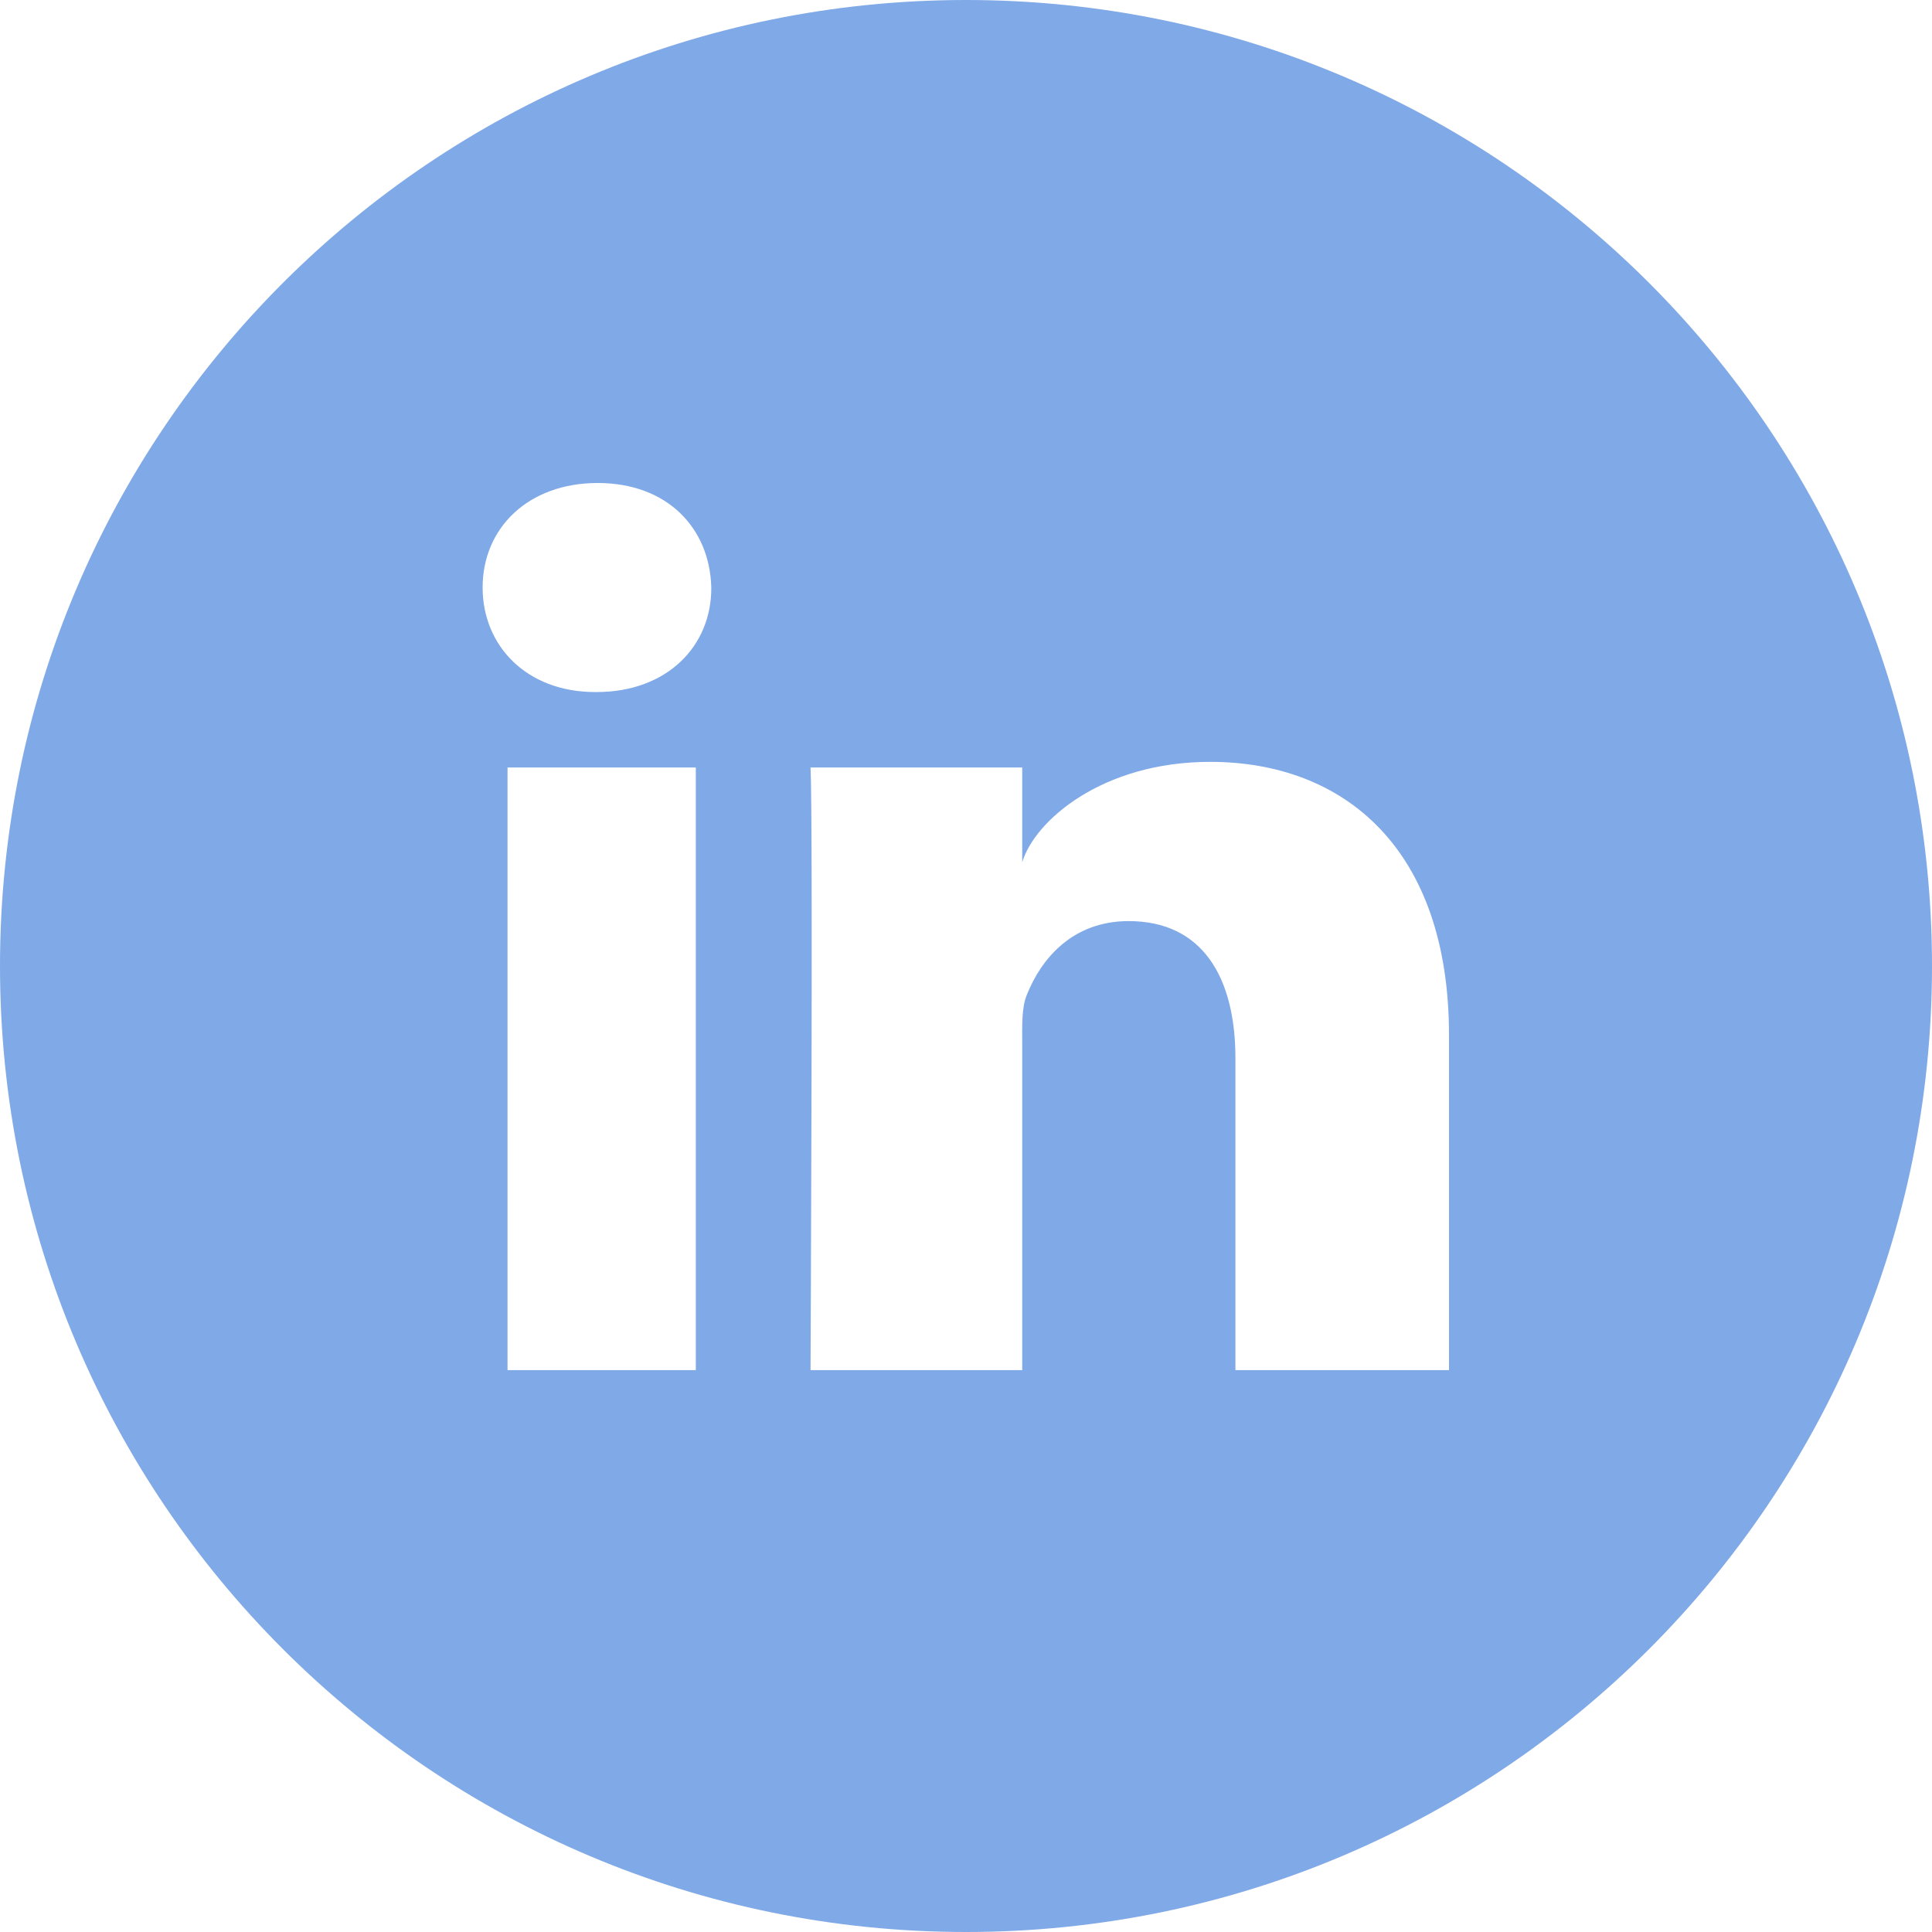
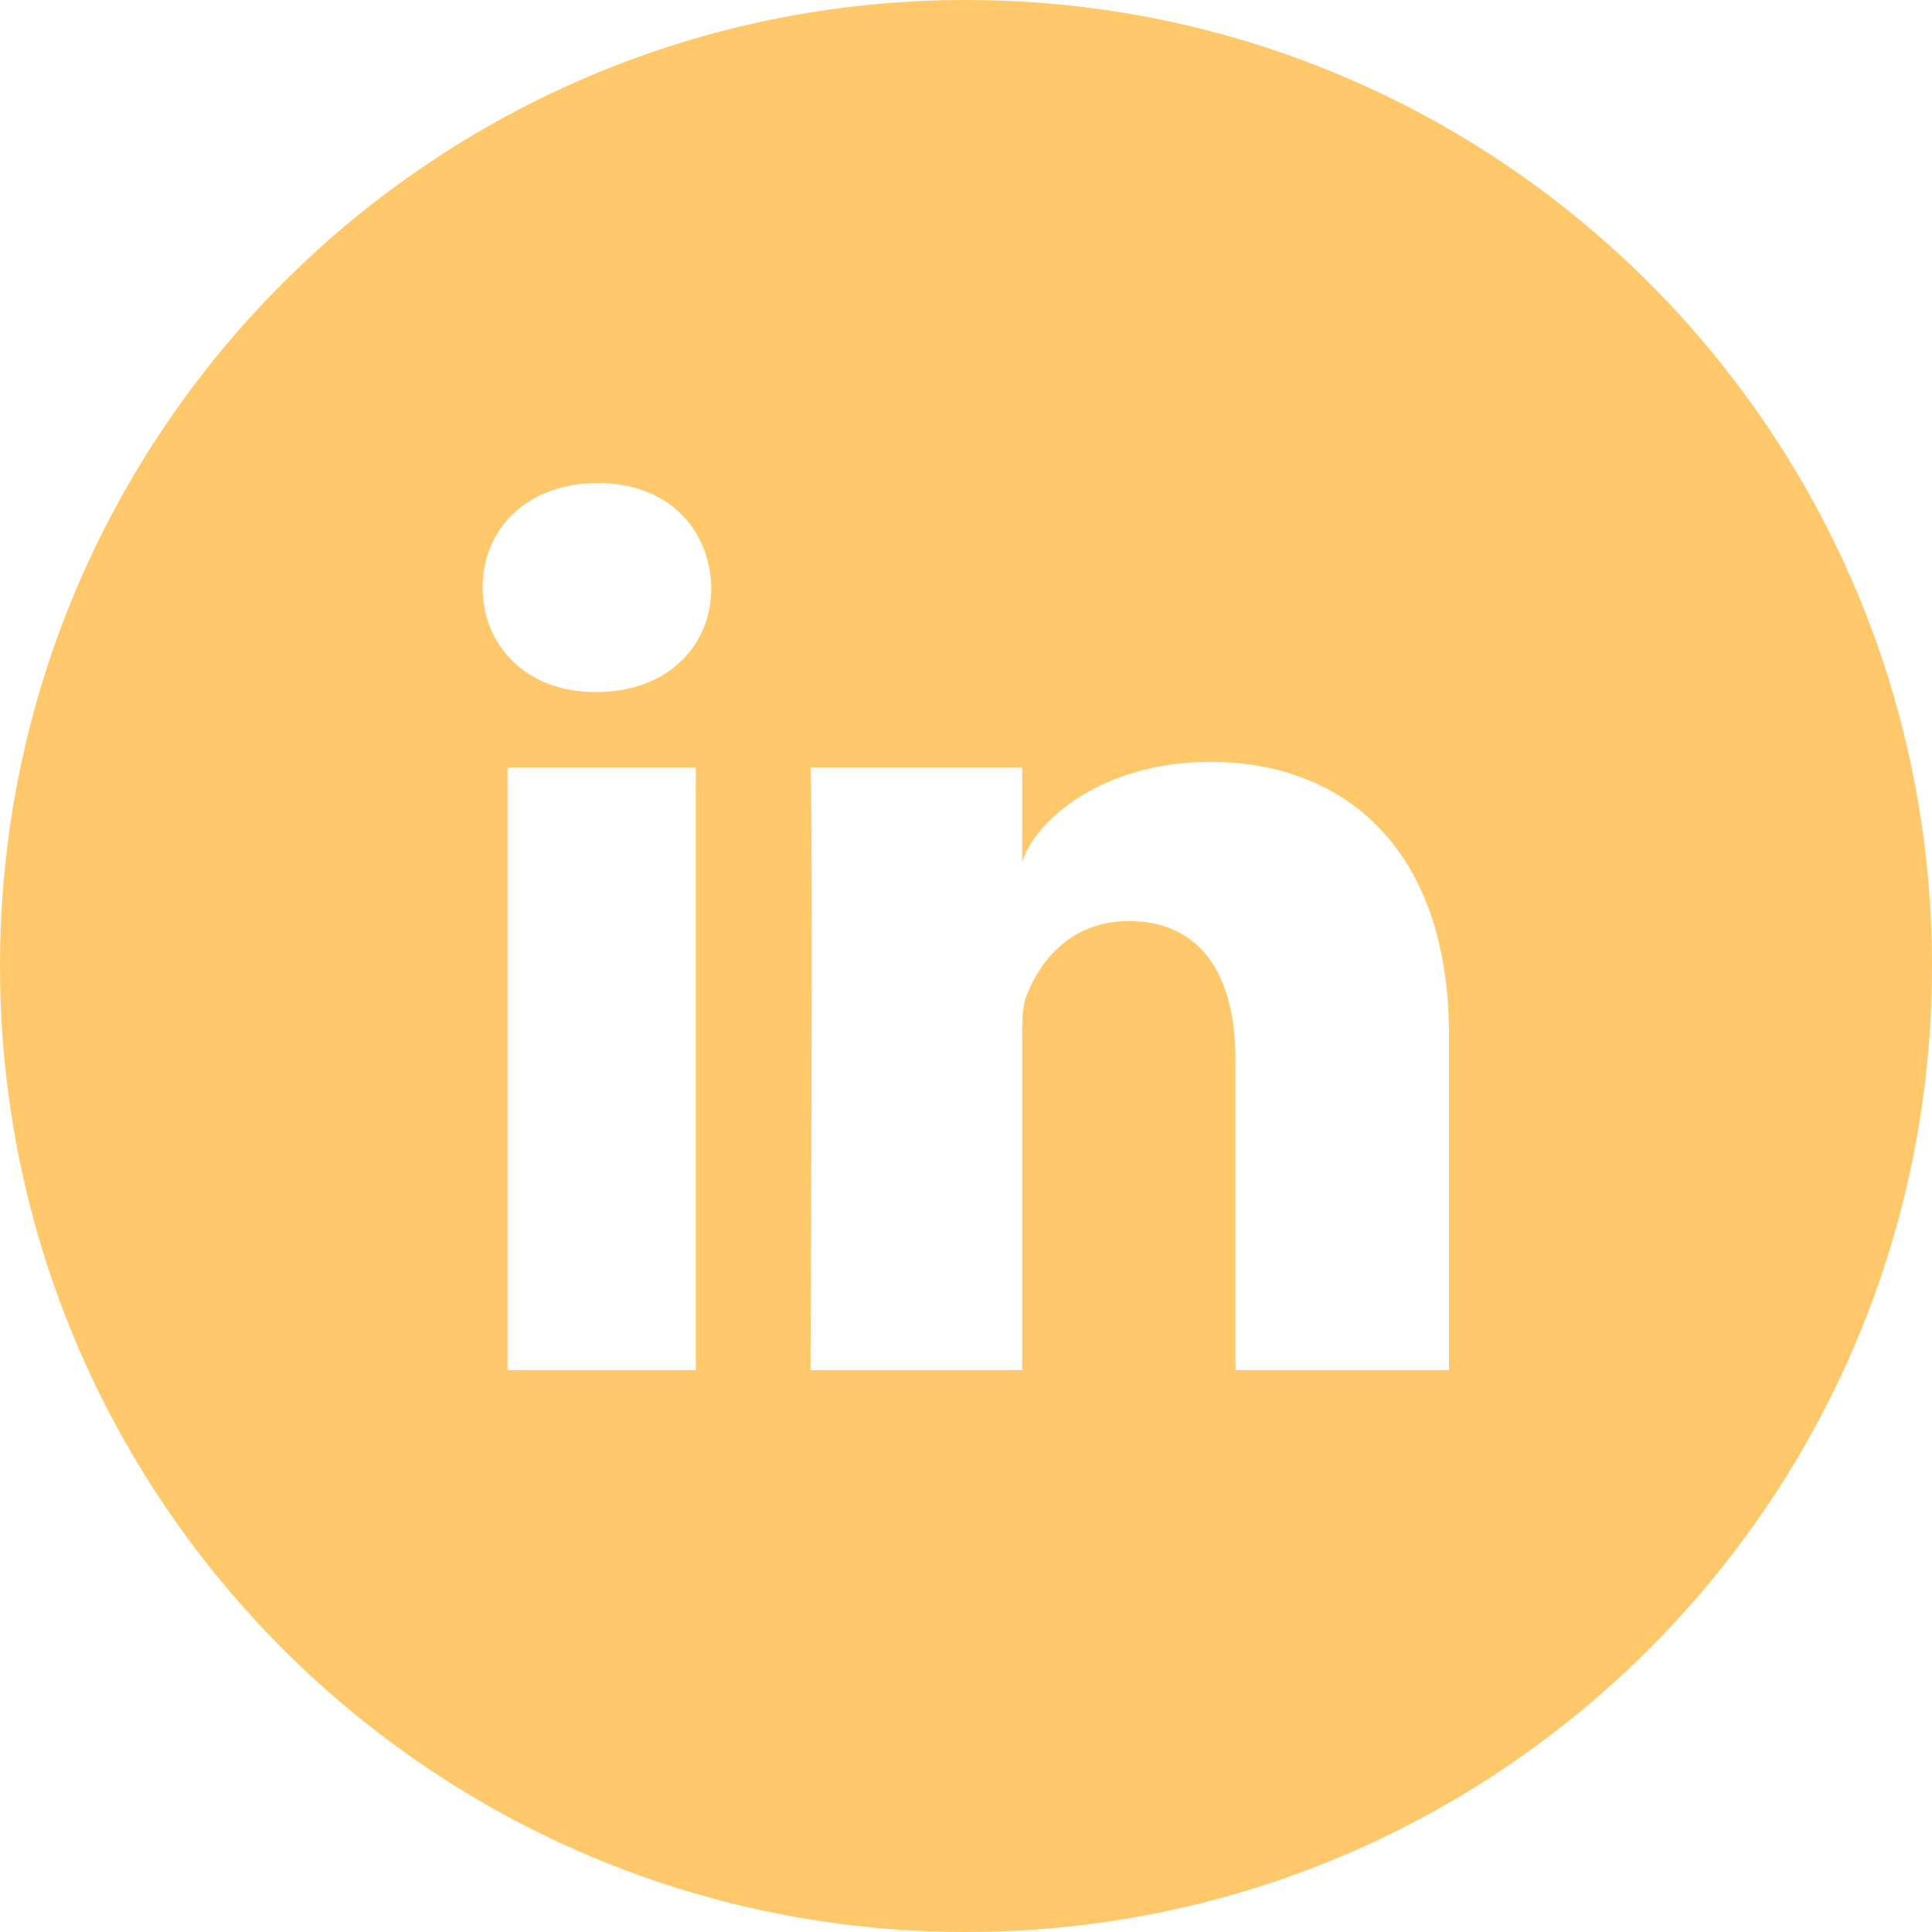
- <svg xmlns="http://www.w3.org/2000/svg" fill="#80a9e7" height="100px" width="100px" version="1.1" id="Layer_1" viewBox="-143 145 512 512" xml:space="preserve">
+ <svg xmlns="http://www.w3.org/2000/svg" fill="#ffc96b" height="100px" width="100px" version="1.1" id="Layer_1" viewBox="-143 145 512 512" xml:space="preserve">
  <path d="M113,145c-141.4,0-256,114.6-256,256s114.6,256,256,256s256-114.6,256-256S254.4,145,113,145z M41.4,508.1H-8.5V348.4h49.9  V508.1z M15.1,328.4h-0.4c-18.1,0-29.8-12.2-29.8-27.7c0-15.8,12.1-27.7,30.5-27.7c18.4,0,29.7,11.9,30.1,27.7  C45.6,316.1,33.9,328.4,15.1,328.4z M241,508.1h-56.6v-82.6c0-21.6-8.8-36.4-28.3-36.4c-14.9,0-23.2,10-27,19.6  c-1.4,3.4-1.2,8.2-1.2,13.1v86.3H71.8c0,0,0.7-146.4,0-159.7h56.1v25.1c3.3-11,21.2-26.6,49.8-26.6c35.5,0,63.3,23,63.3,72.4V508.1z  " />
</svg>
